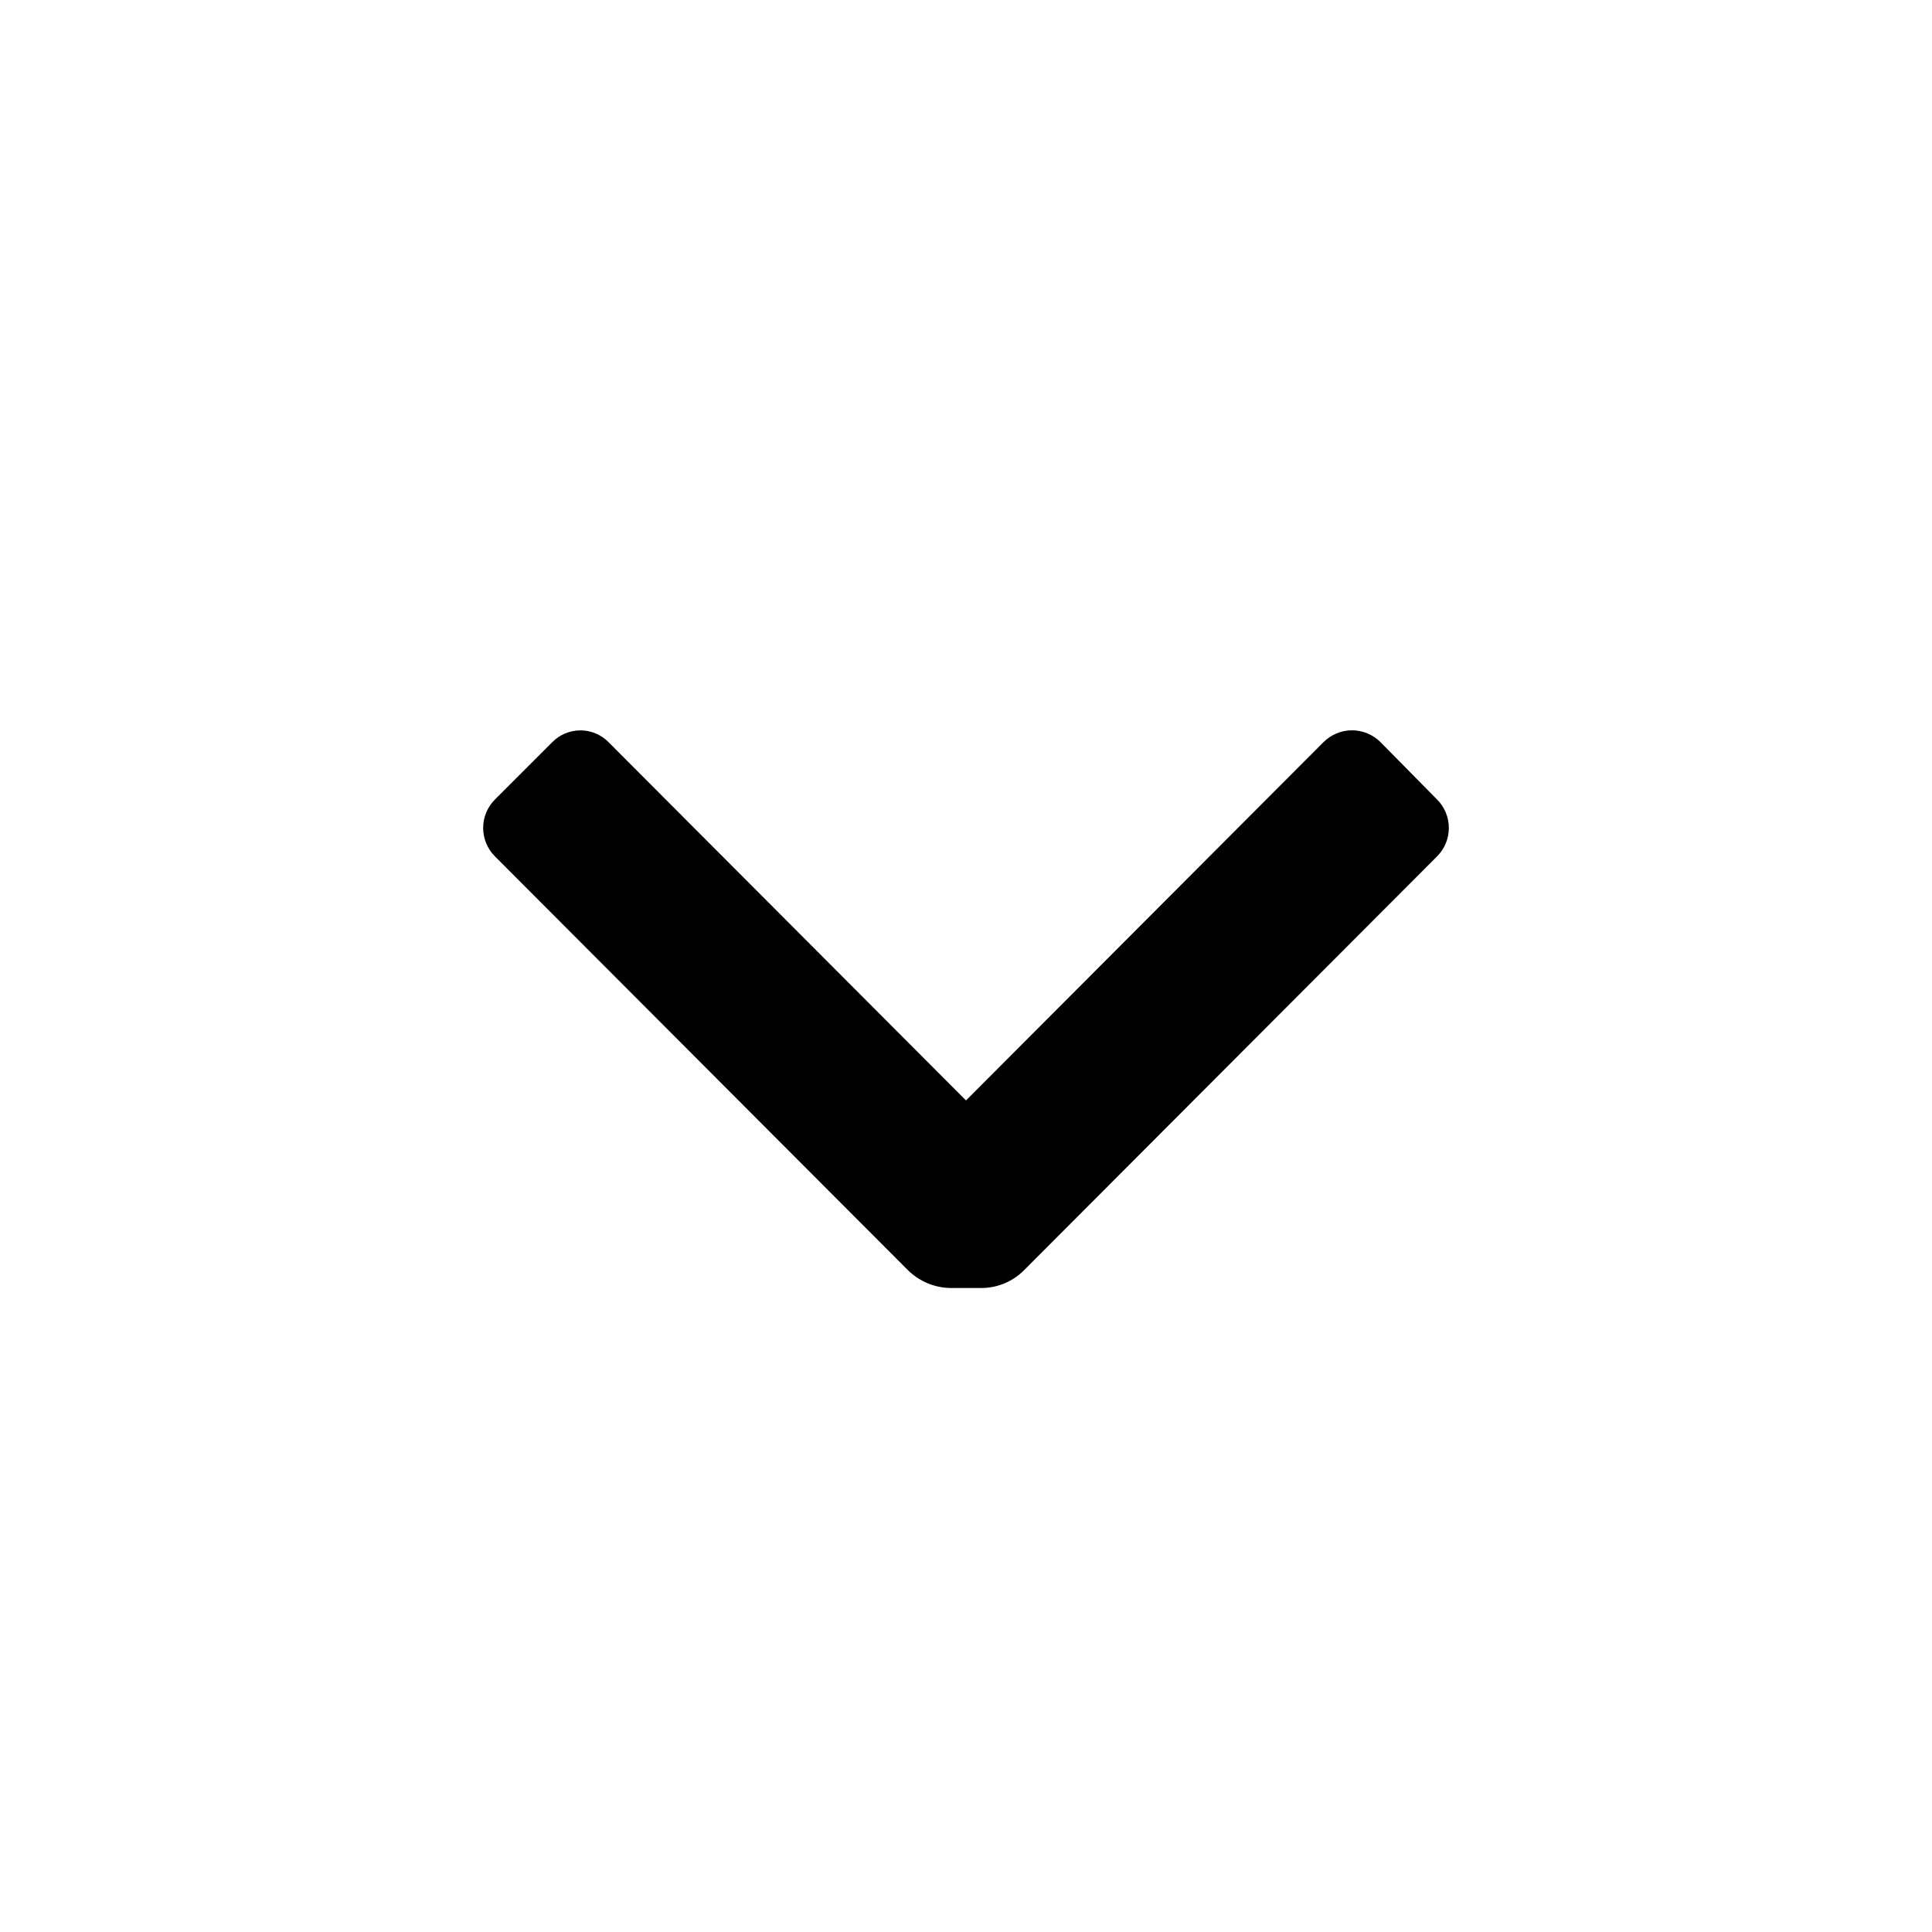
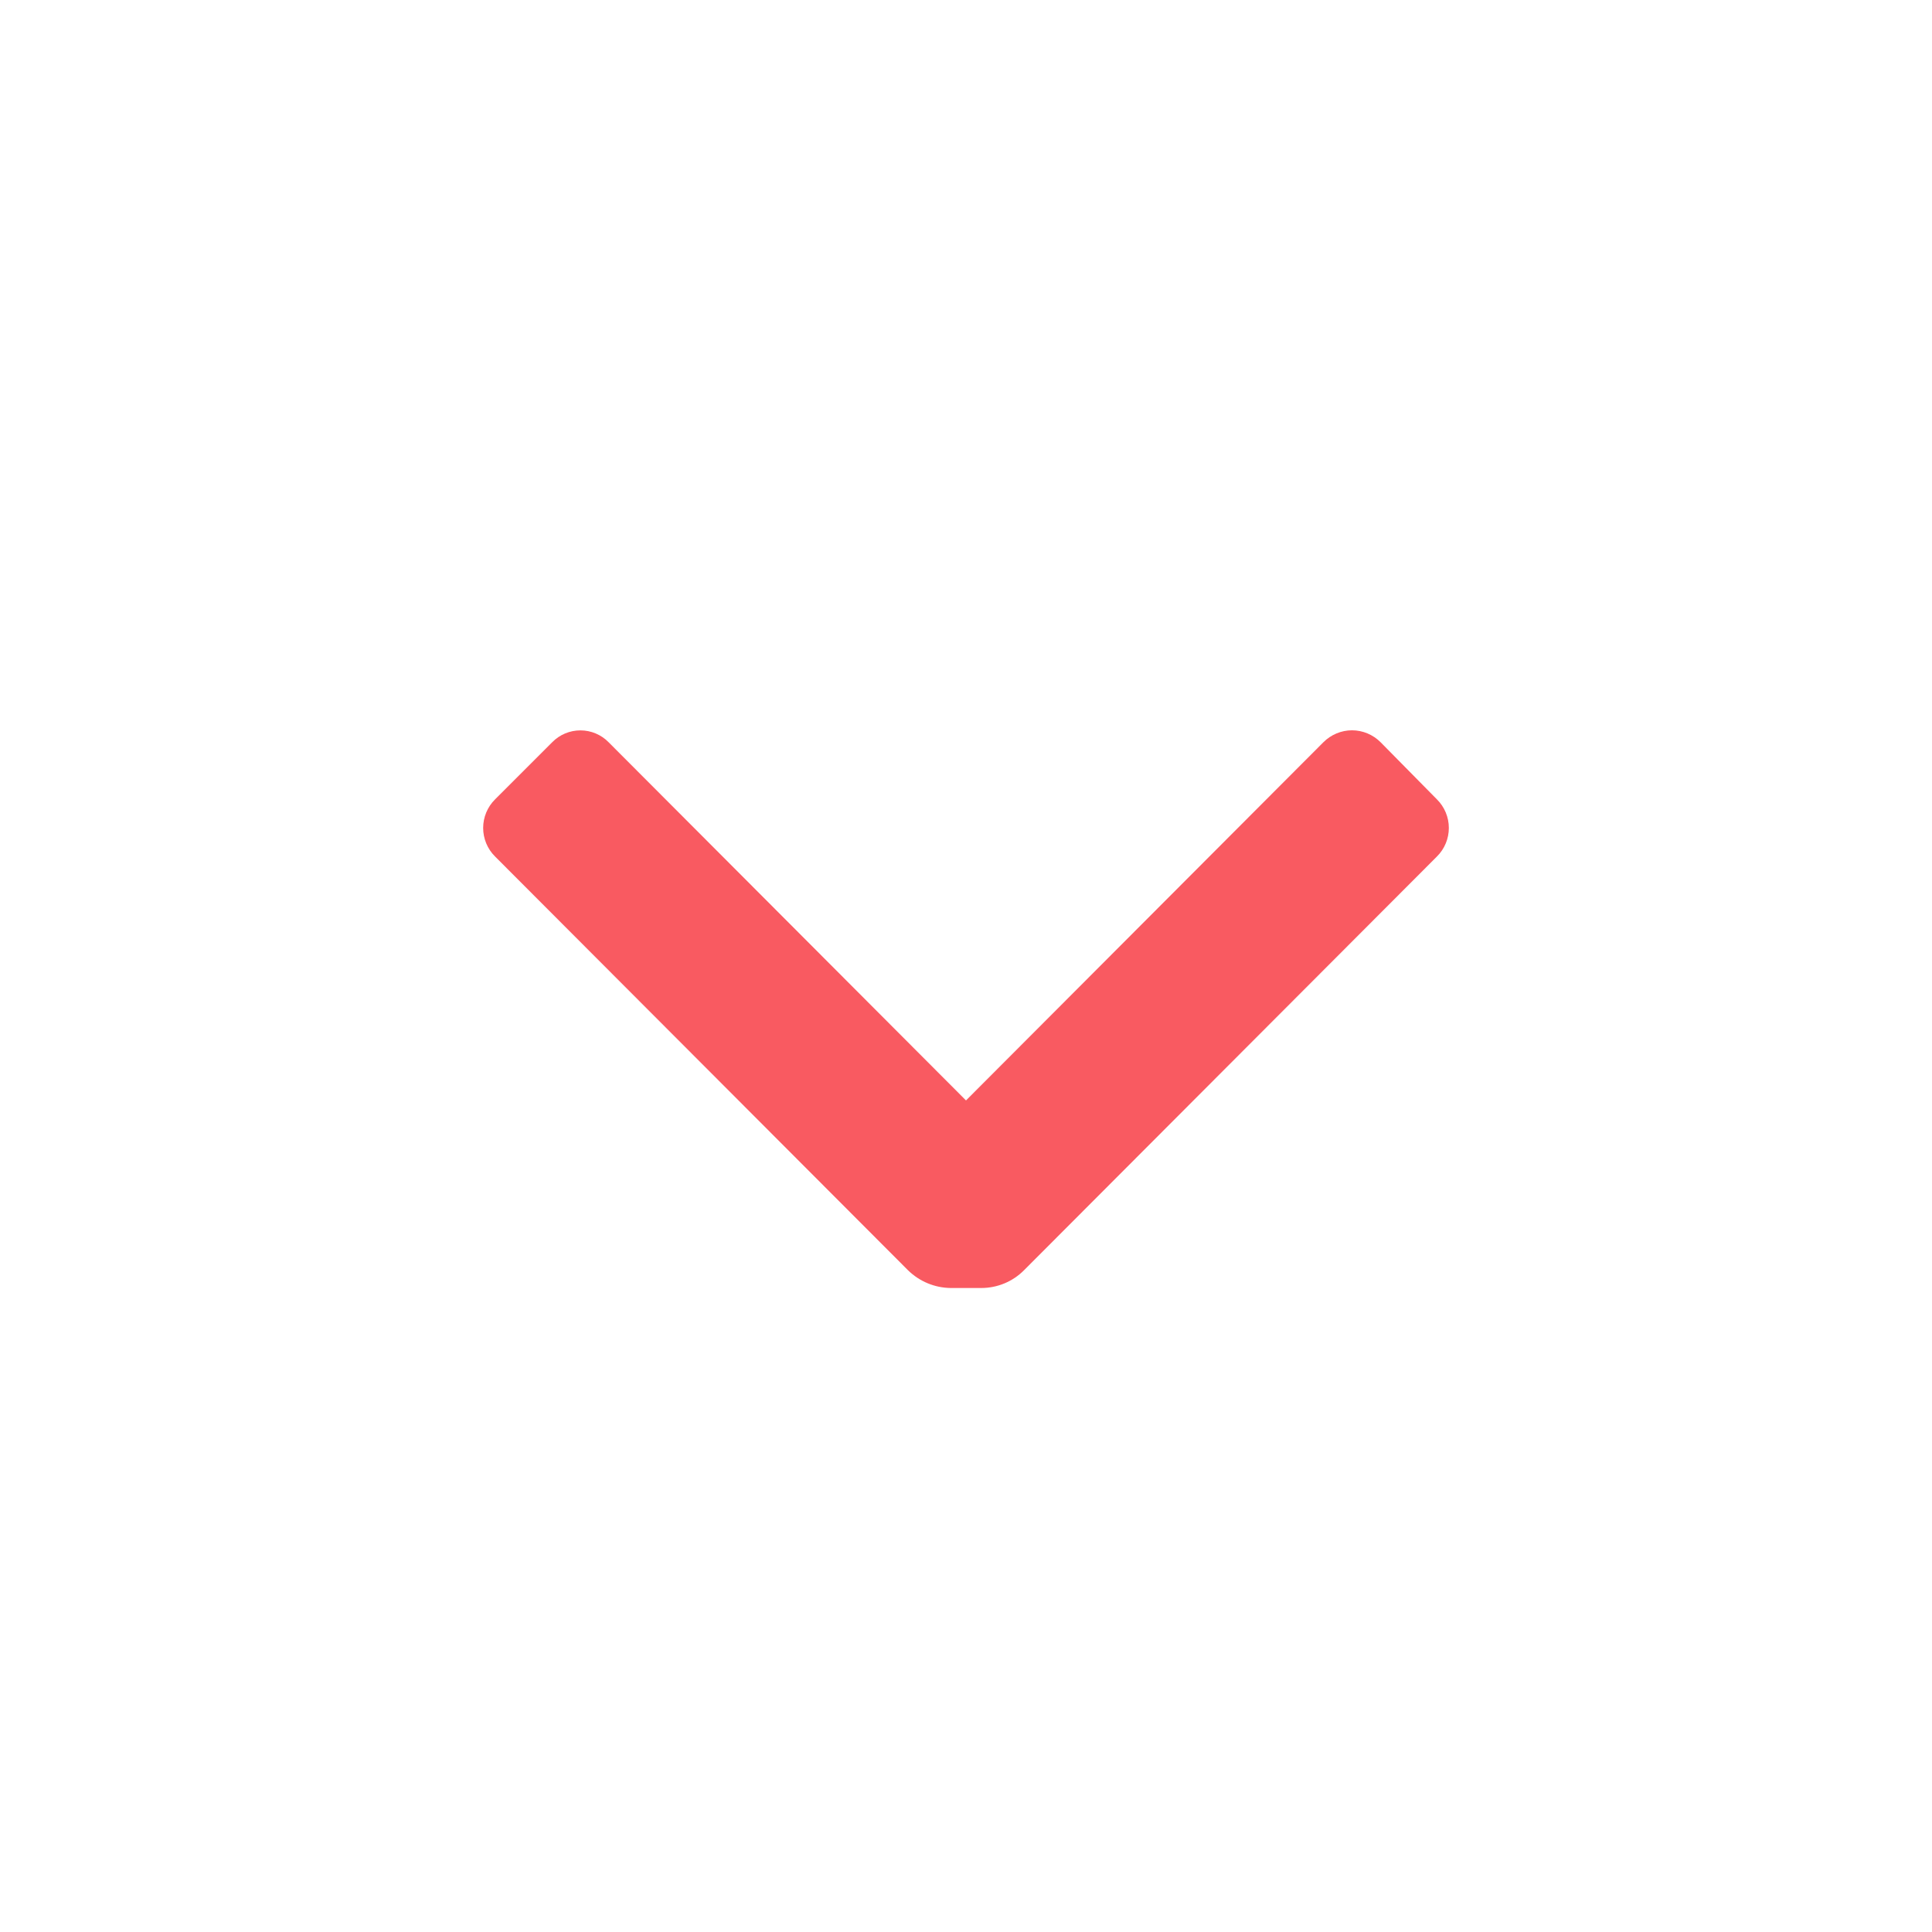
<svg xmlns="http://www.w3.org/2000/svg" viewBox="0 0 24 24" fill="none">
-   <path d="M12.72 15.78C12.58 15.921 12.389 16 12.19 16H11.81C11.612 15.998 11.422 15.919 11.28 15.78L6.15 10.64C6.055 10.546 6.002 10.418 6.002 10.285C6.002 10.152 6.055 10.024 6.15 9.93L6.86 9.22C6.952 9.126 7.078 9.073 7.21 9.073C7.342 9.073 7.468 9.126 7.56 9.22L12 13.67L16.44 9.22C16.534 9.126 16.662 9.072 16.795 9.072C16.928 9.072 17.056 9.126 17.15 9.22L17.85 9.93C17.945 10.024 17.998 10.152 17.998 10.285C17.998 10.418 17.945 10.546 17.85 10.64L12.72 15.78Z" fill="currentColor" />
+   <path d="M12.72 15.78C12.58 15.921 12.389 16 12.19 16H11.81C11.612 15.998 11.422 15.919 11.28 15.78L6.15 10.64C6.055 10.546 6.002 10.418 6.002 10.285C6.002 10.152 6.055 10.024 6.15 9.93L6.86 9.22C6.952 9.126 7.078 9.073 7.21 9.073C7.342 9.073 7.468 9.126 7.56 9.22L12 13.67L16.44 9.22C16.534 9.126 16.662 9.072 16.795 9.072C16.928 9.072 17.056 9.126 17.15 9.22L17.85 9.93C17.945 10.024 17.998 10.152 17.998 10.285C17.998 10.418 17.945 10.546 17.85 10.64L12.72 15.78Z" fill="#f95a61" />
</svg>
